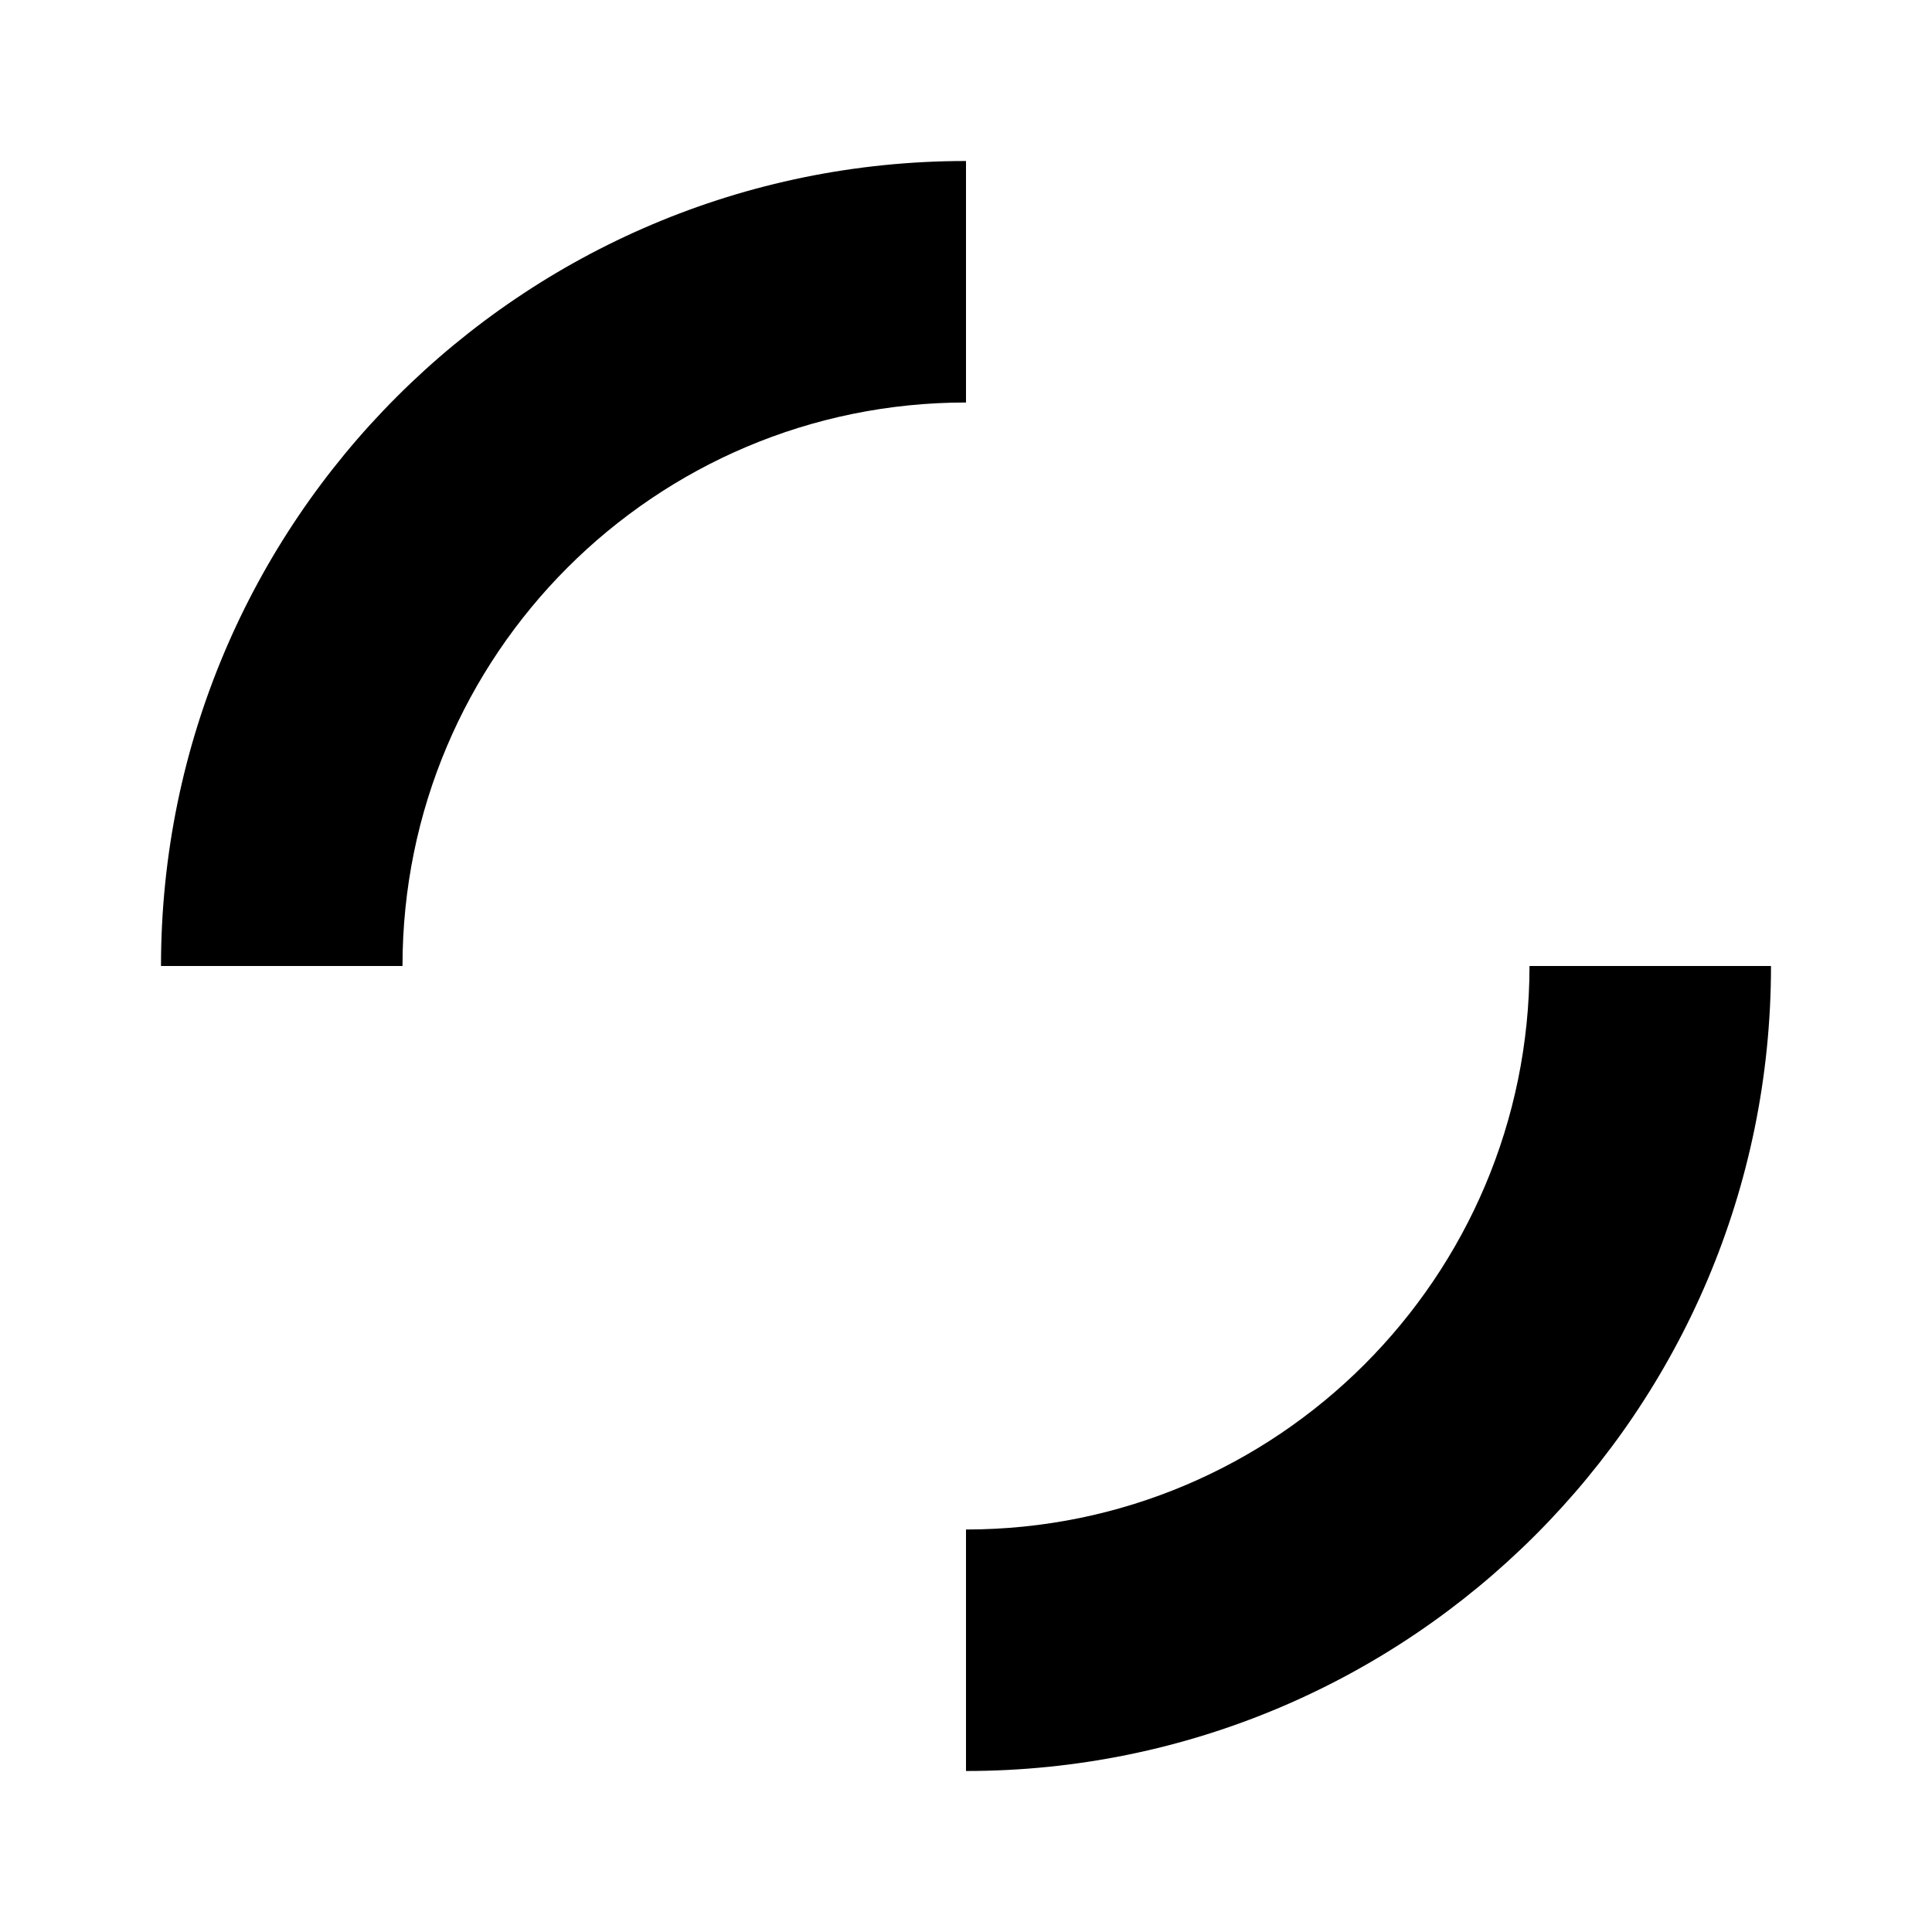
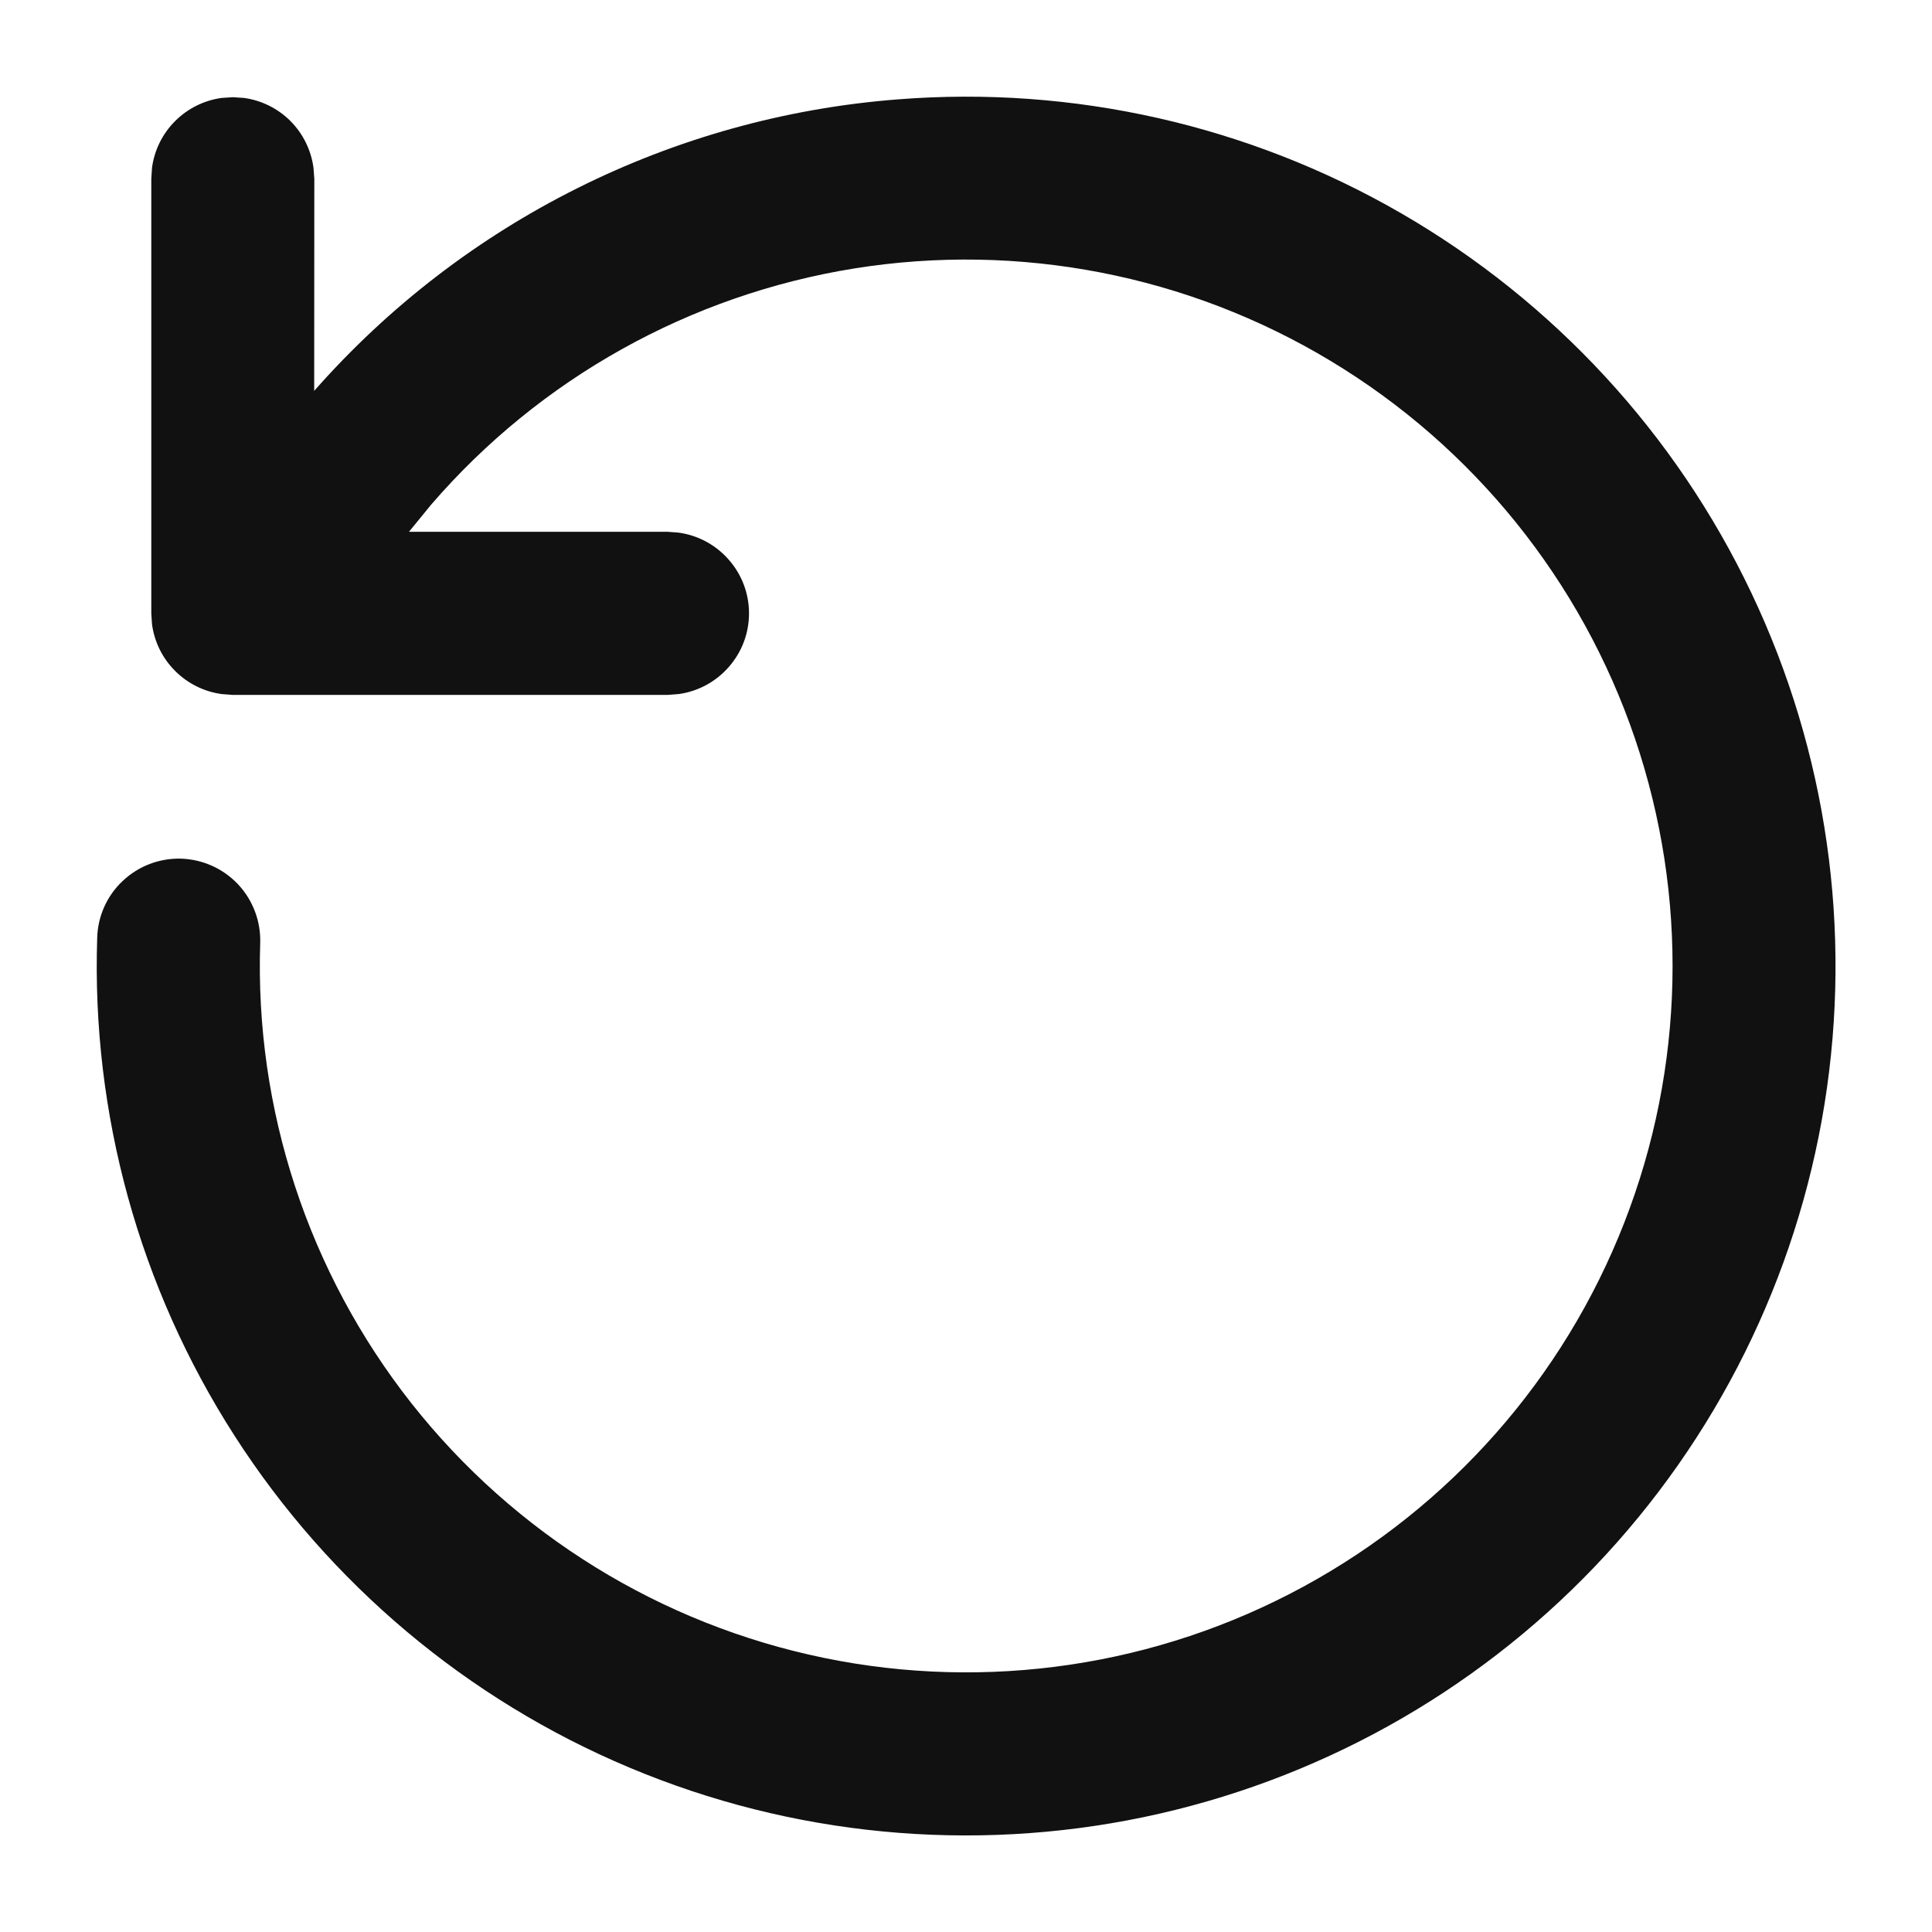
- <svg xmlns="http://www.w3.org/2000/svg" fill="none" height="24" viewBox="0 0 24 24" width="24">
-   <path d="M12 22C17.523 22 22 17.523 22 12H19C19 15.866 15.866 19 12 19V22Z" fill="currentColor" />
-   <path d="M2 12C2 6.477 6.477 2 12 2V5C8.134 5 5 8.134 5 12H2Z" fill="currentColor" />
+ <svg xmlns="http://www.w3.org/2000/svg" width="16" height="16" viewBox="0 0 16 16" fill="none">
+   <path d="M7.435 0.823C8.889 0.708 10.343 1.037 11.605 1.767C12.867 2.497 13.878 3.593 14.504 4.91C15.13 6.227 15.341 7.703 15.11 9.143C14.878 10.583 14.215 11.918 13.208 12.973C12.201 14.027 10.898 14.751 9.47 15.049C8.043 15.346 6.558 15.204 5.214 14.639C3.87 14.075 2.728 13.115 1.941 11.888C1.153 10.661 0.757 9.223 0.805 7.766C0.81 7.587 0.886 7.417 1.017 7.295C1.147 7.172 1.321 7.106 1.5 7.111C1.679 7.117 1.848 7.193 1.971 7.323C2.094 7.454 2.16 7.628 2.155 7.807C2.109 9.186 2.553 10.537 3.407 11.621C4.262 12.705 5.472 13.452 6.824 13.73C8.176 14.008 9.583 13.799 10.796 13.139C12.008 12.48 12.949 11.413 13.451 10.127C13.953 8.842 13.984 7.42 13.539 6.113C13.094 4.807 12.201 3.7 11.018 2.988C9.836 2.276 8.439 2.005 7.076 2.223C5.713 2.442 4.471 3.135 3.57 4.18L3.387 4.404H5.528L5.62 4.411C5.781 4.433 5.929 4.513 6.036 4.636C6.144 4.759 6.203 4.916 6.203 5.08C6.203 5.243 6.144 5.4 6.036 5.523C5.929 5.646 5.781 5.726 5.62 5.748L5.528 5.755H1.928L1.836 5.748C1.69 5.728 1.555 5.661 1.451 5.557C1.346 5.453 1.279 5.317 1.259 5.171L1.253 5.08V1.48L1.259 1.388C1.279 1.242 1.346 1.106 1.451 1.002C1.555 0.898 1.69 0.831 1.836 0.811L1.928 0.805L2.02 0.811C2.166 0.831 2.301 0.898 2.405 1.002C2.509 1.106 2.576 1.242 2.596 1.388L2.603 1.48L2.602 3.237C3.837 1.834 5.571 0.967 7.435 0.823Z" fill="#111111" />
</svg>
